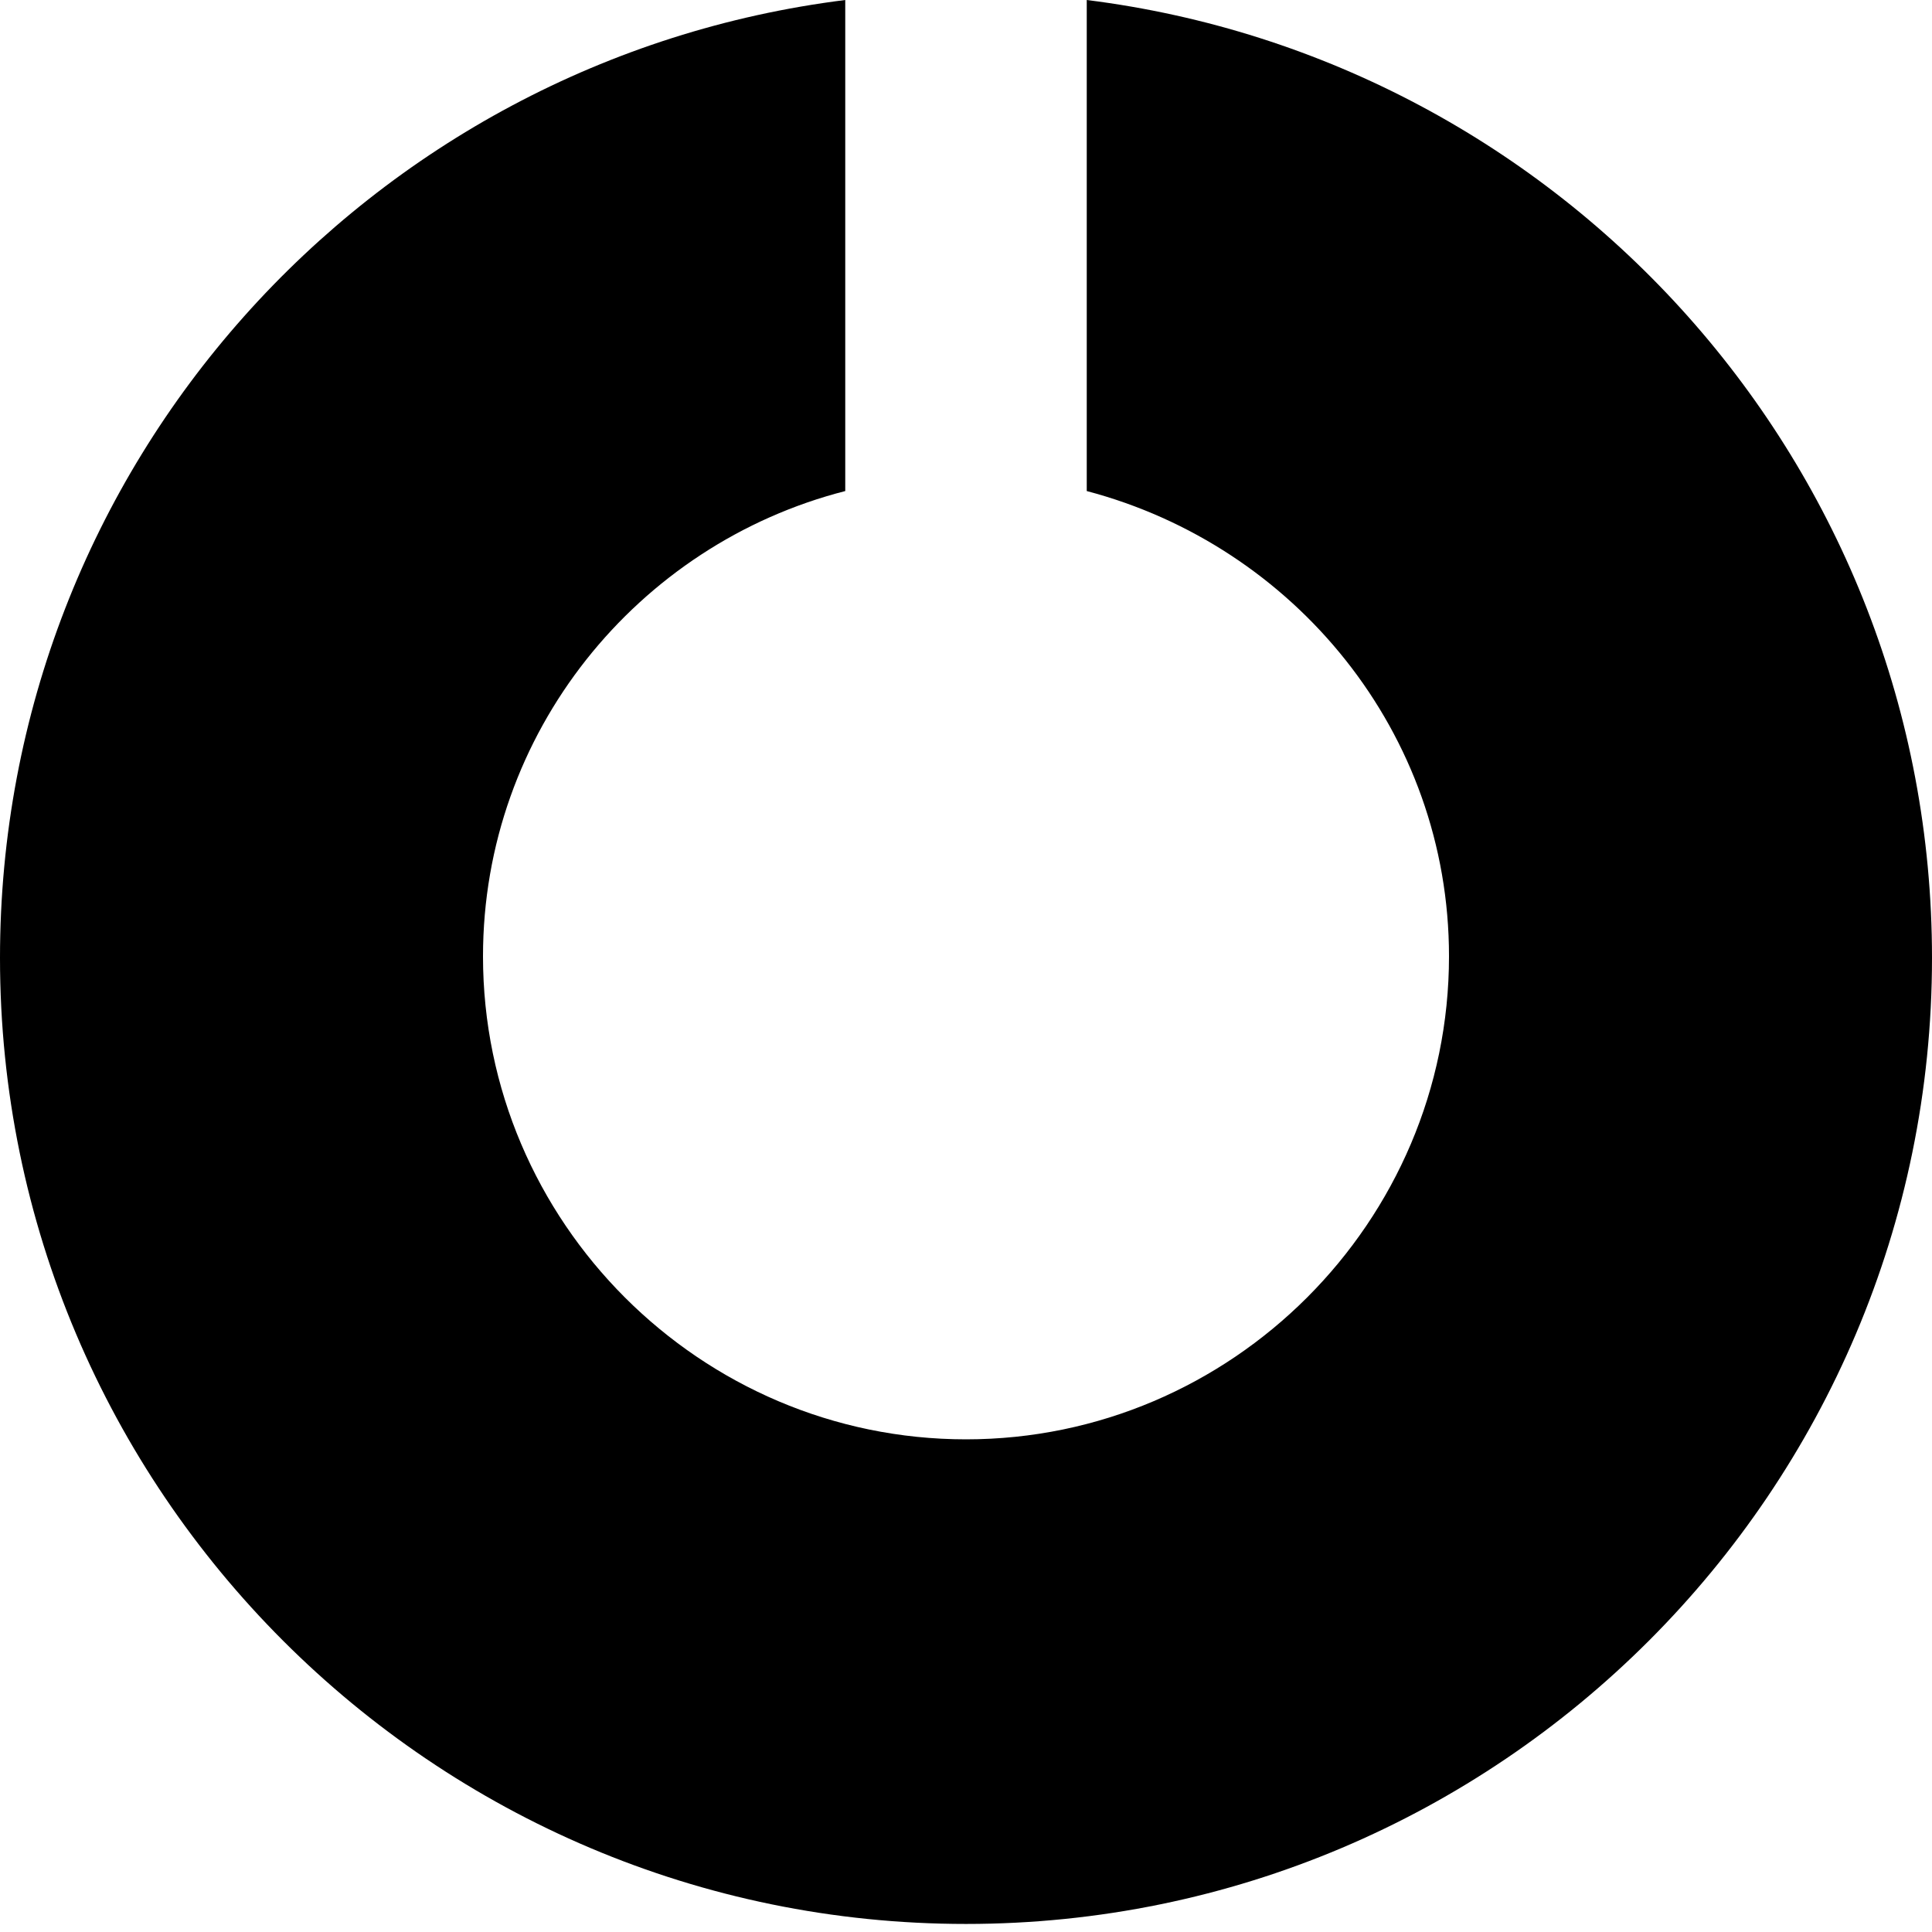
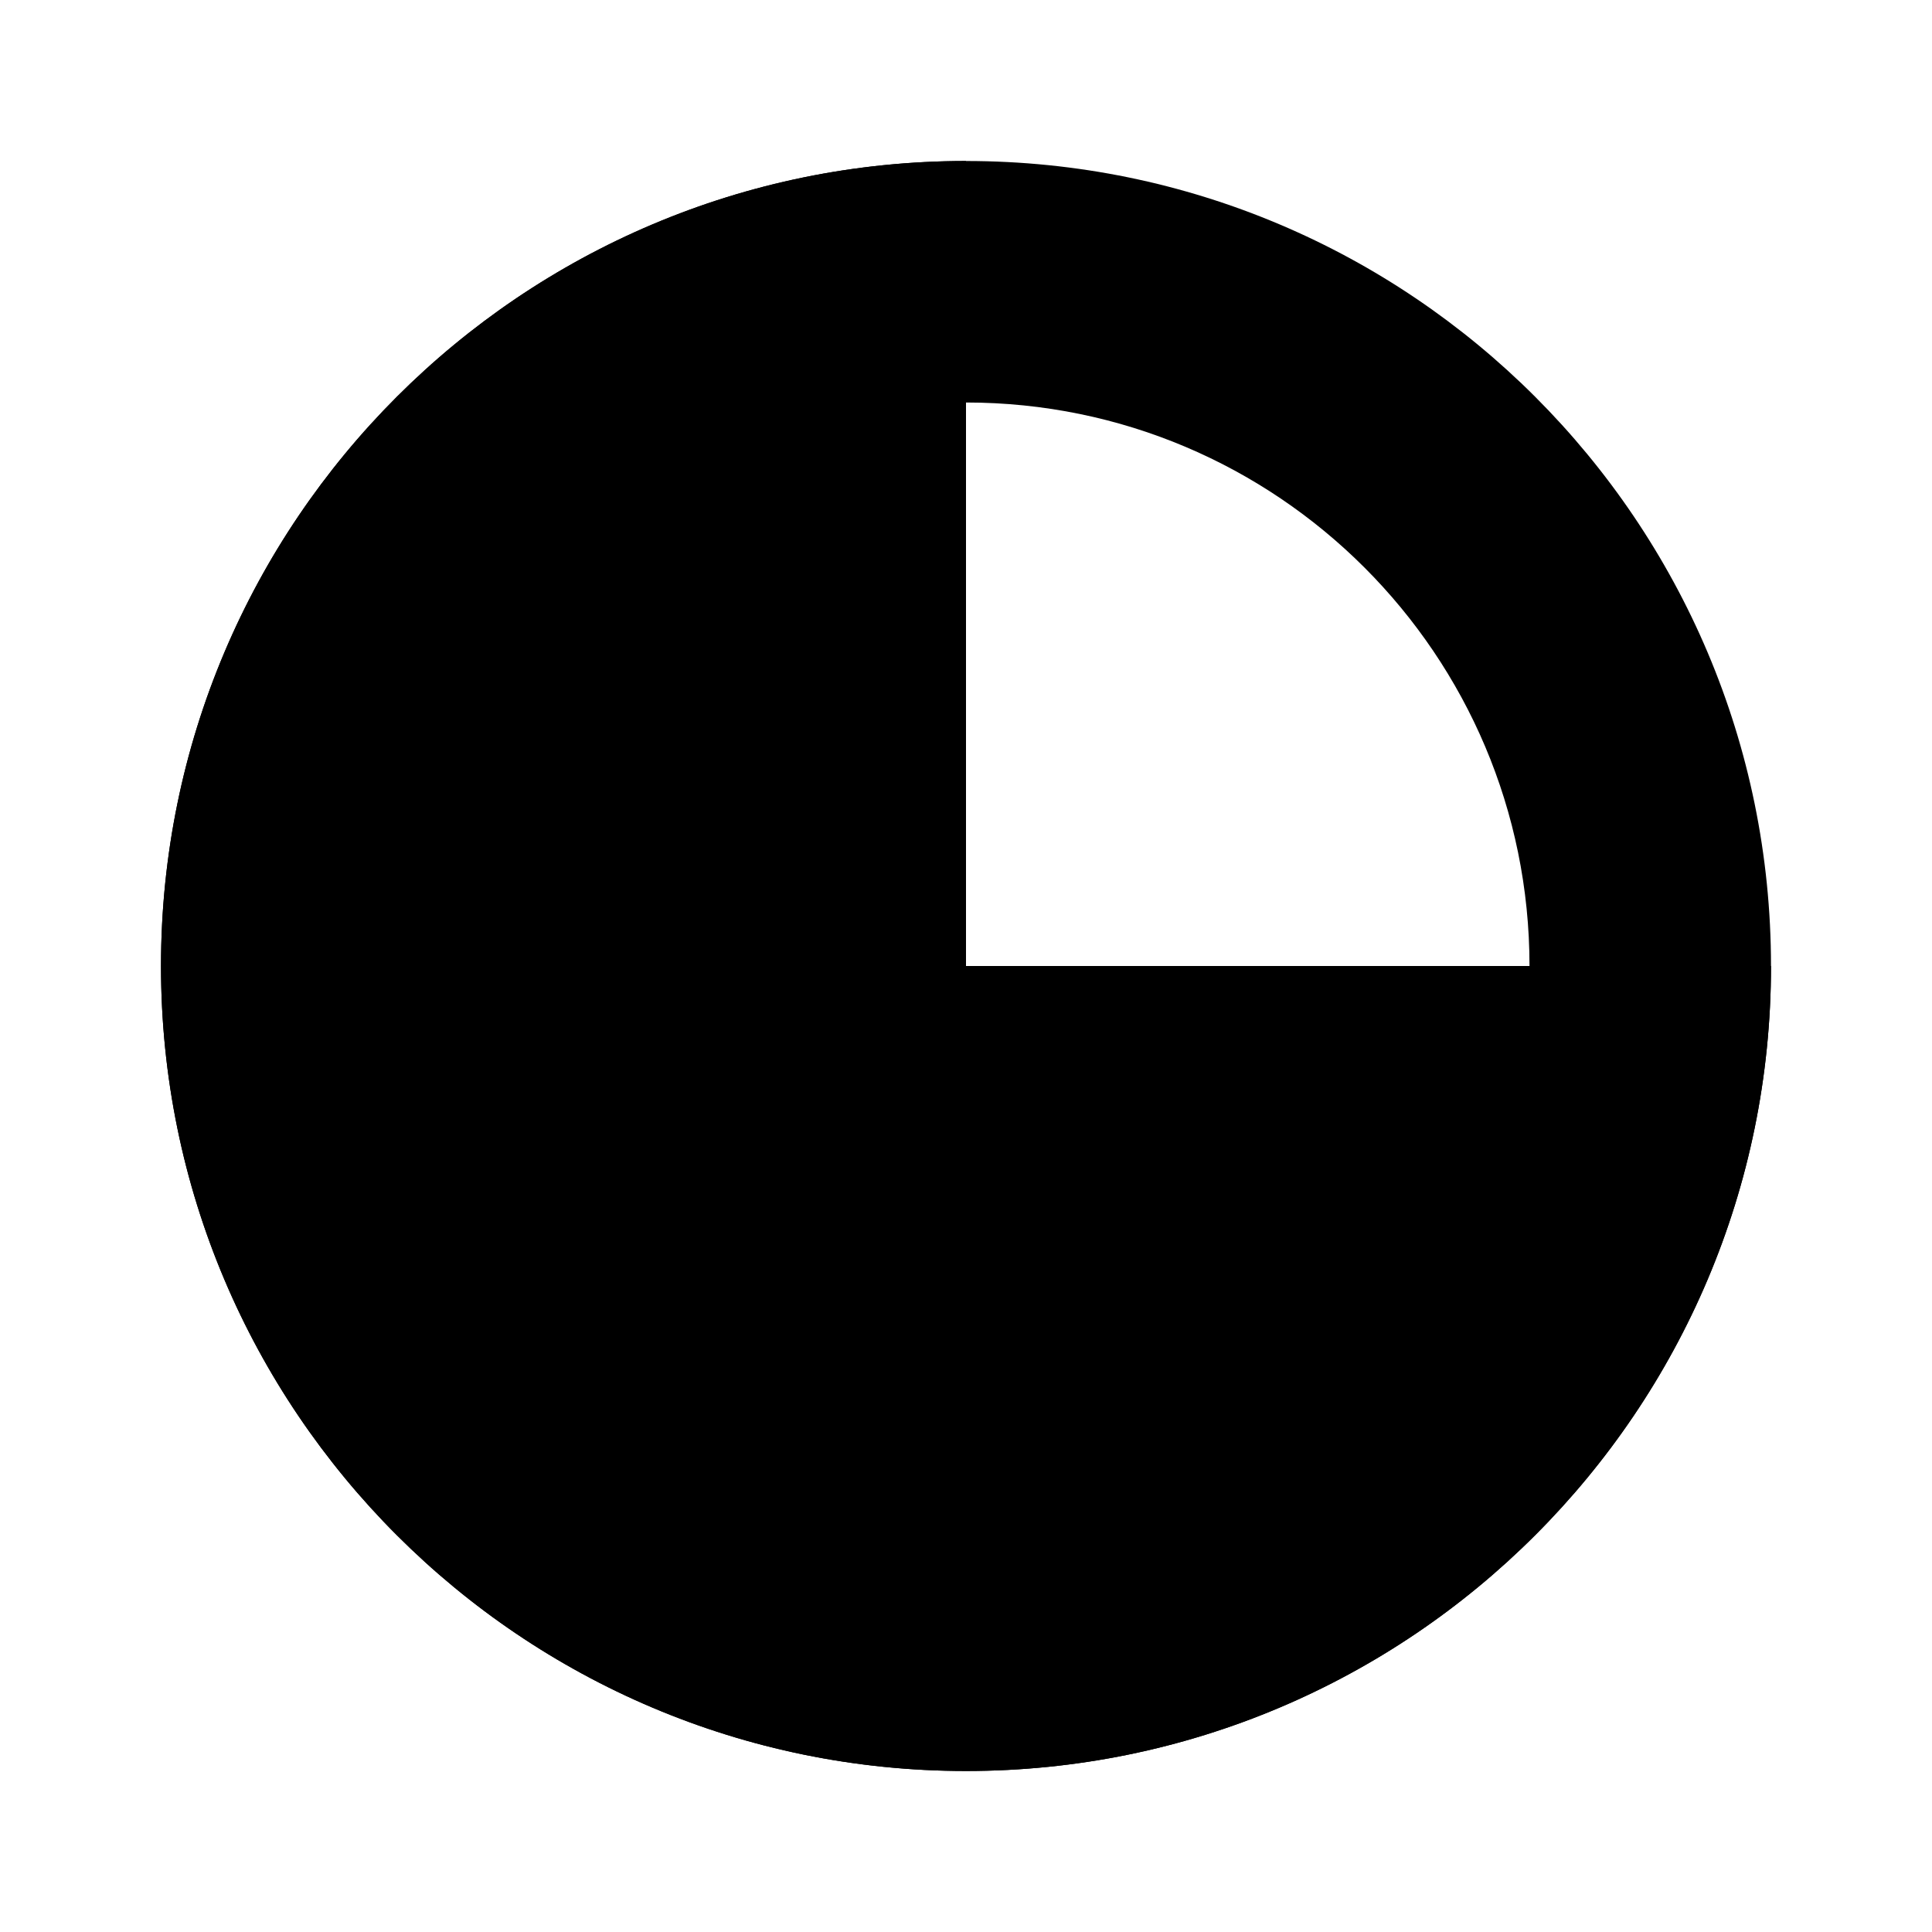
<svg xmlns="http://www.w3.org/2000/svg" width="100%" height="100%" viewBox="0 0 12 12" fill="currentColor">
-   <path d="M6.75 0V3.05C8.04 3.39 9 4.55 9 5.94C9 7.59 7.65 8.94 6 8.94C4.35 8.94 3 7.59 3 5.94C3 4.55 3.96 3.38 5.25 3.05V0C2.29 0.37 0 2.89 0 5.95C0 9.26 2.69 11.95 6 11.95C9.31 11.95 12 9.26 12 5.95C12 2.89 9.71 0.37 6.75 0Z" />
+   <path fill-rule="evenodd" clip-rule="evenodd" d="M6 11C8.761 11 11 8.761 11 6C11 3.239 8.761 1 6 1C3.239 1 1 3.239 1 6C1 8.761 3.239 11 6 11ZM6 9.5C7.933 9.5 9.5 7.933 9.5 6C9.5 4.067 7.933 2.5 6 2.5C4.067 2.5 2.5 4.067 2.5 6C2.5 7.933 4.067 9.5 6 9.5Z" />
+   <path d="M6 1C3.239 1 1 3.239 1 6C1 8.761 3.239 11 6 11C8.761 11 11 8.761 11 6H6V1Z" />
</svg>
